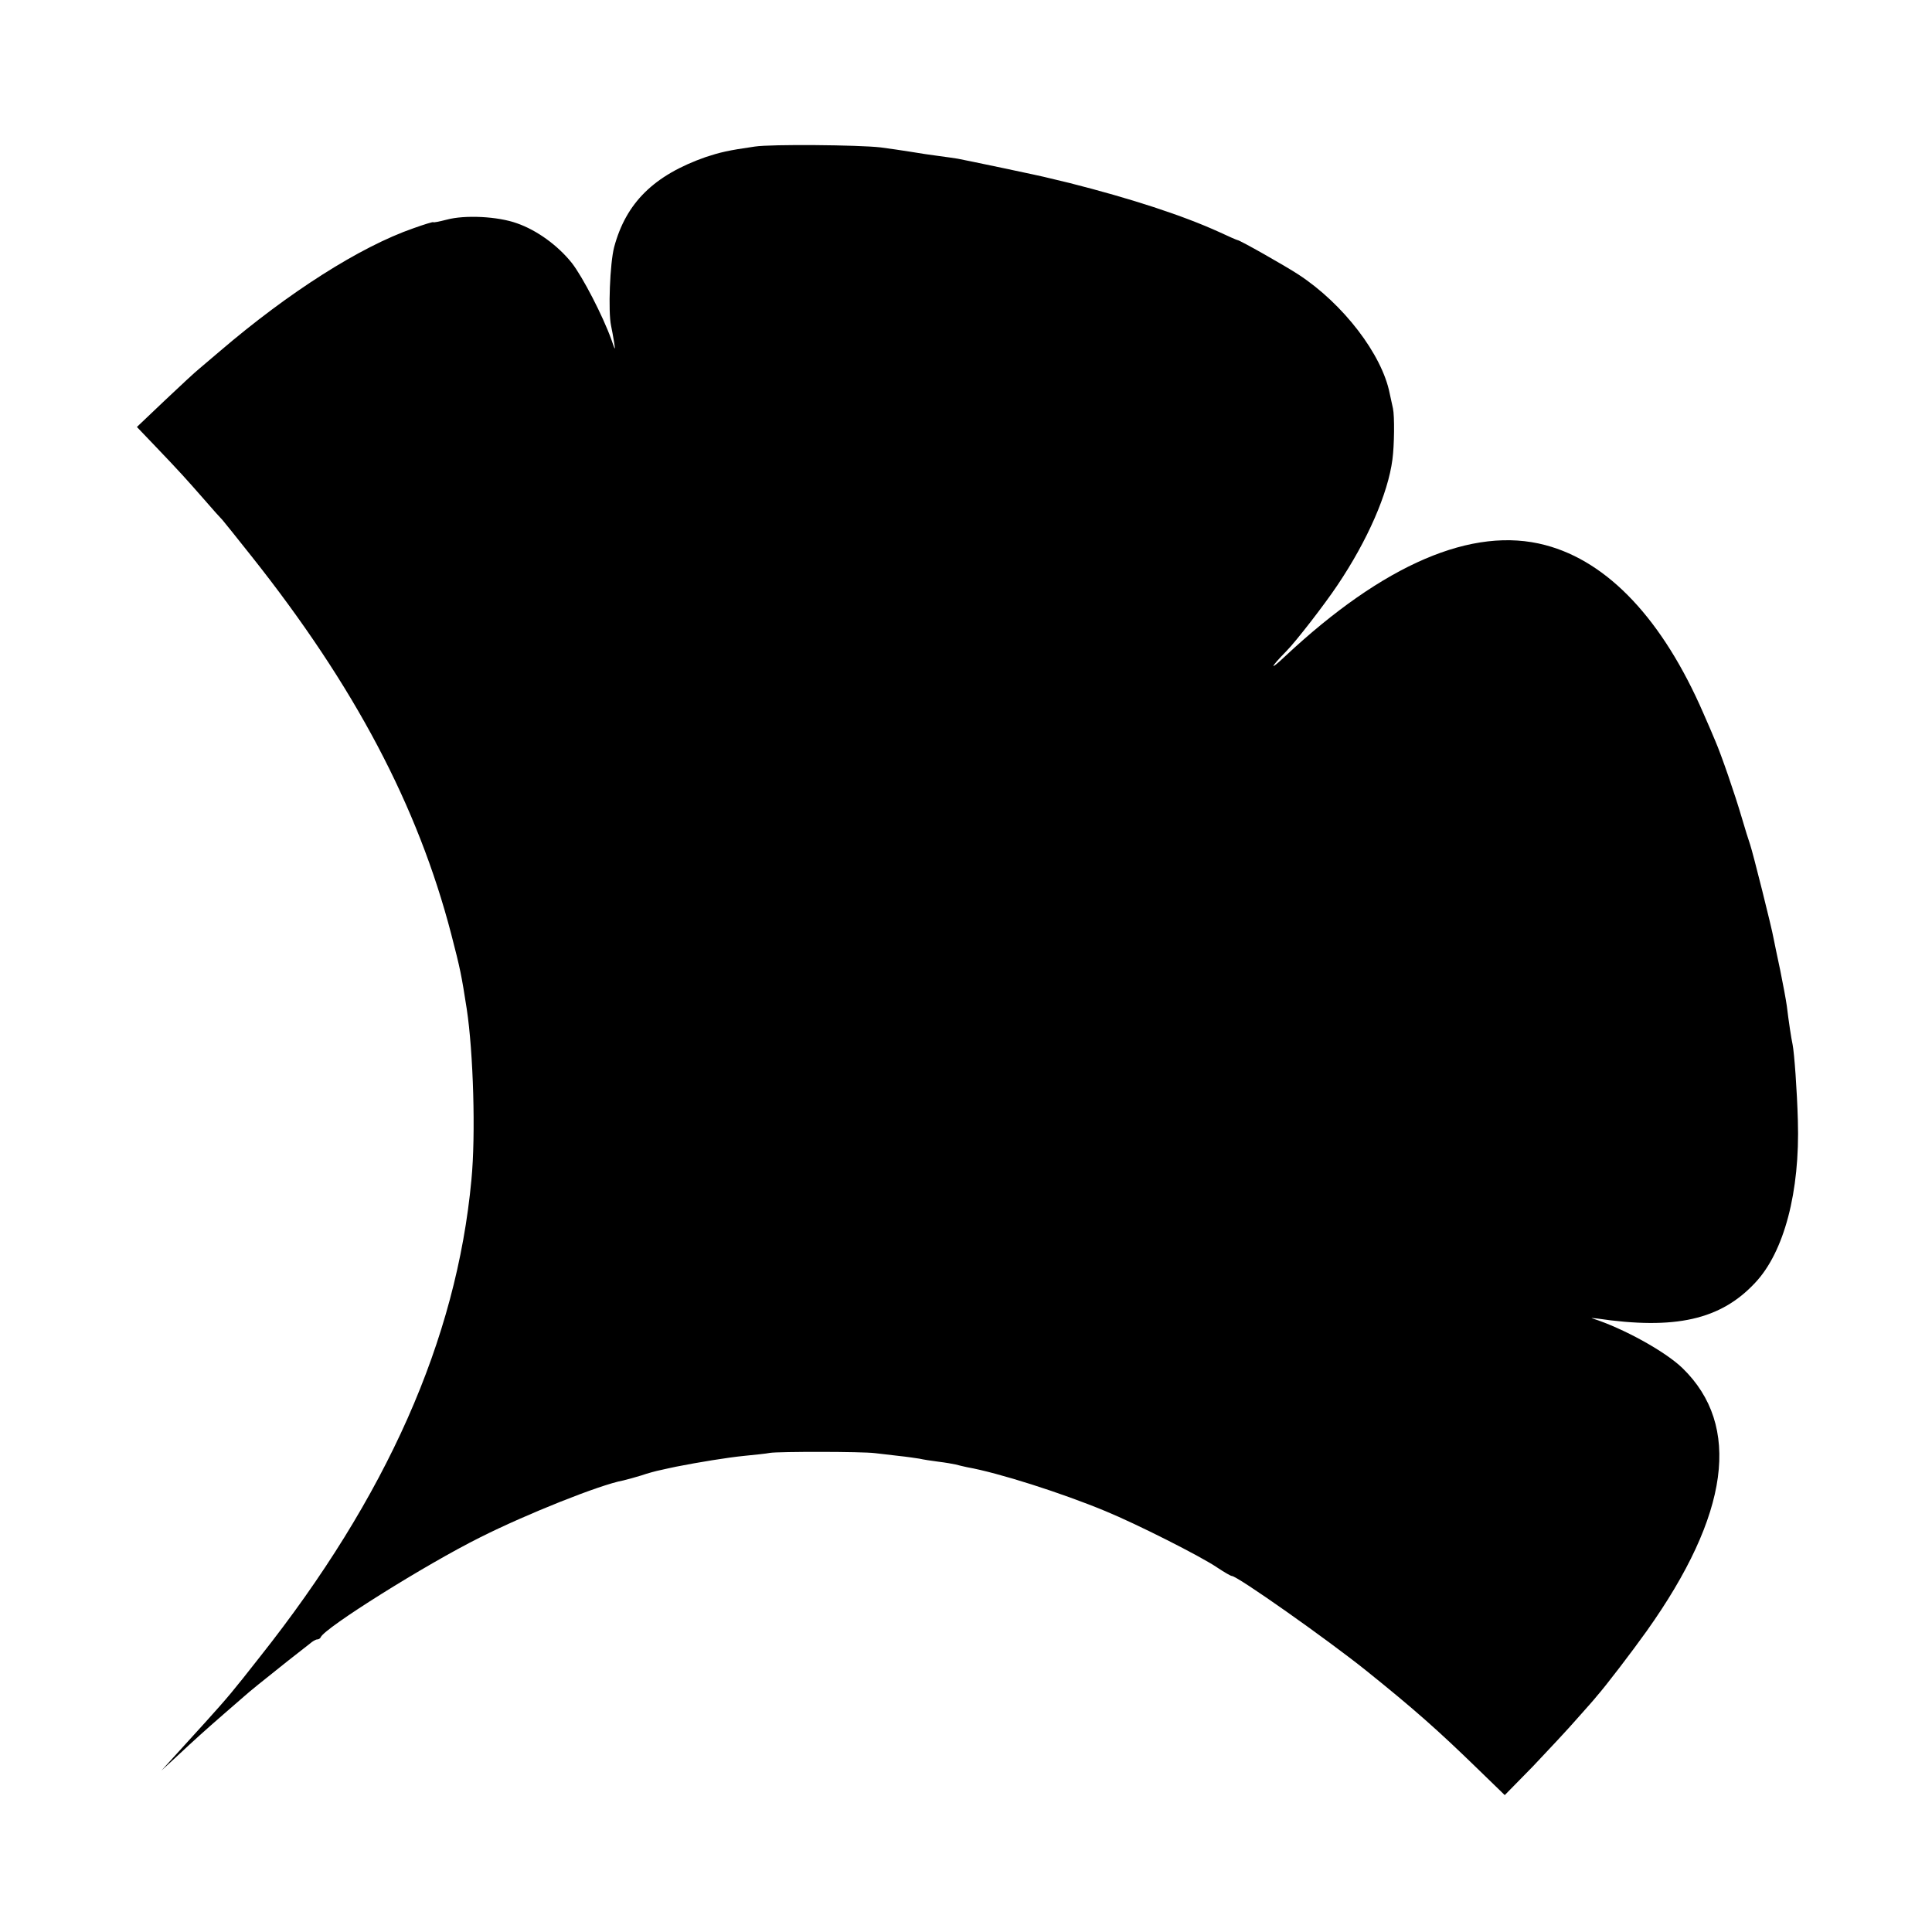
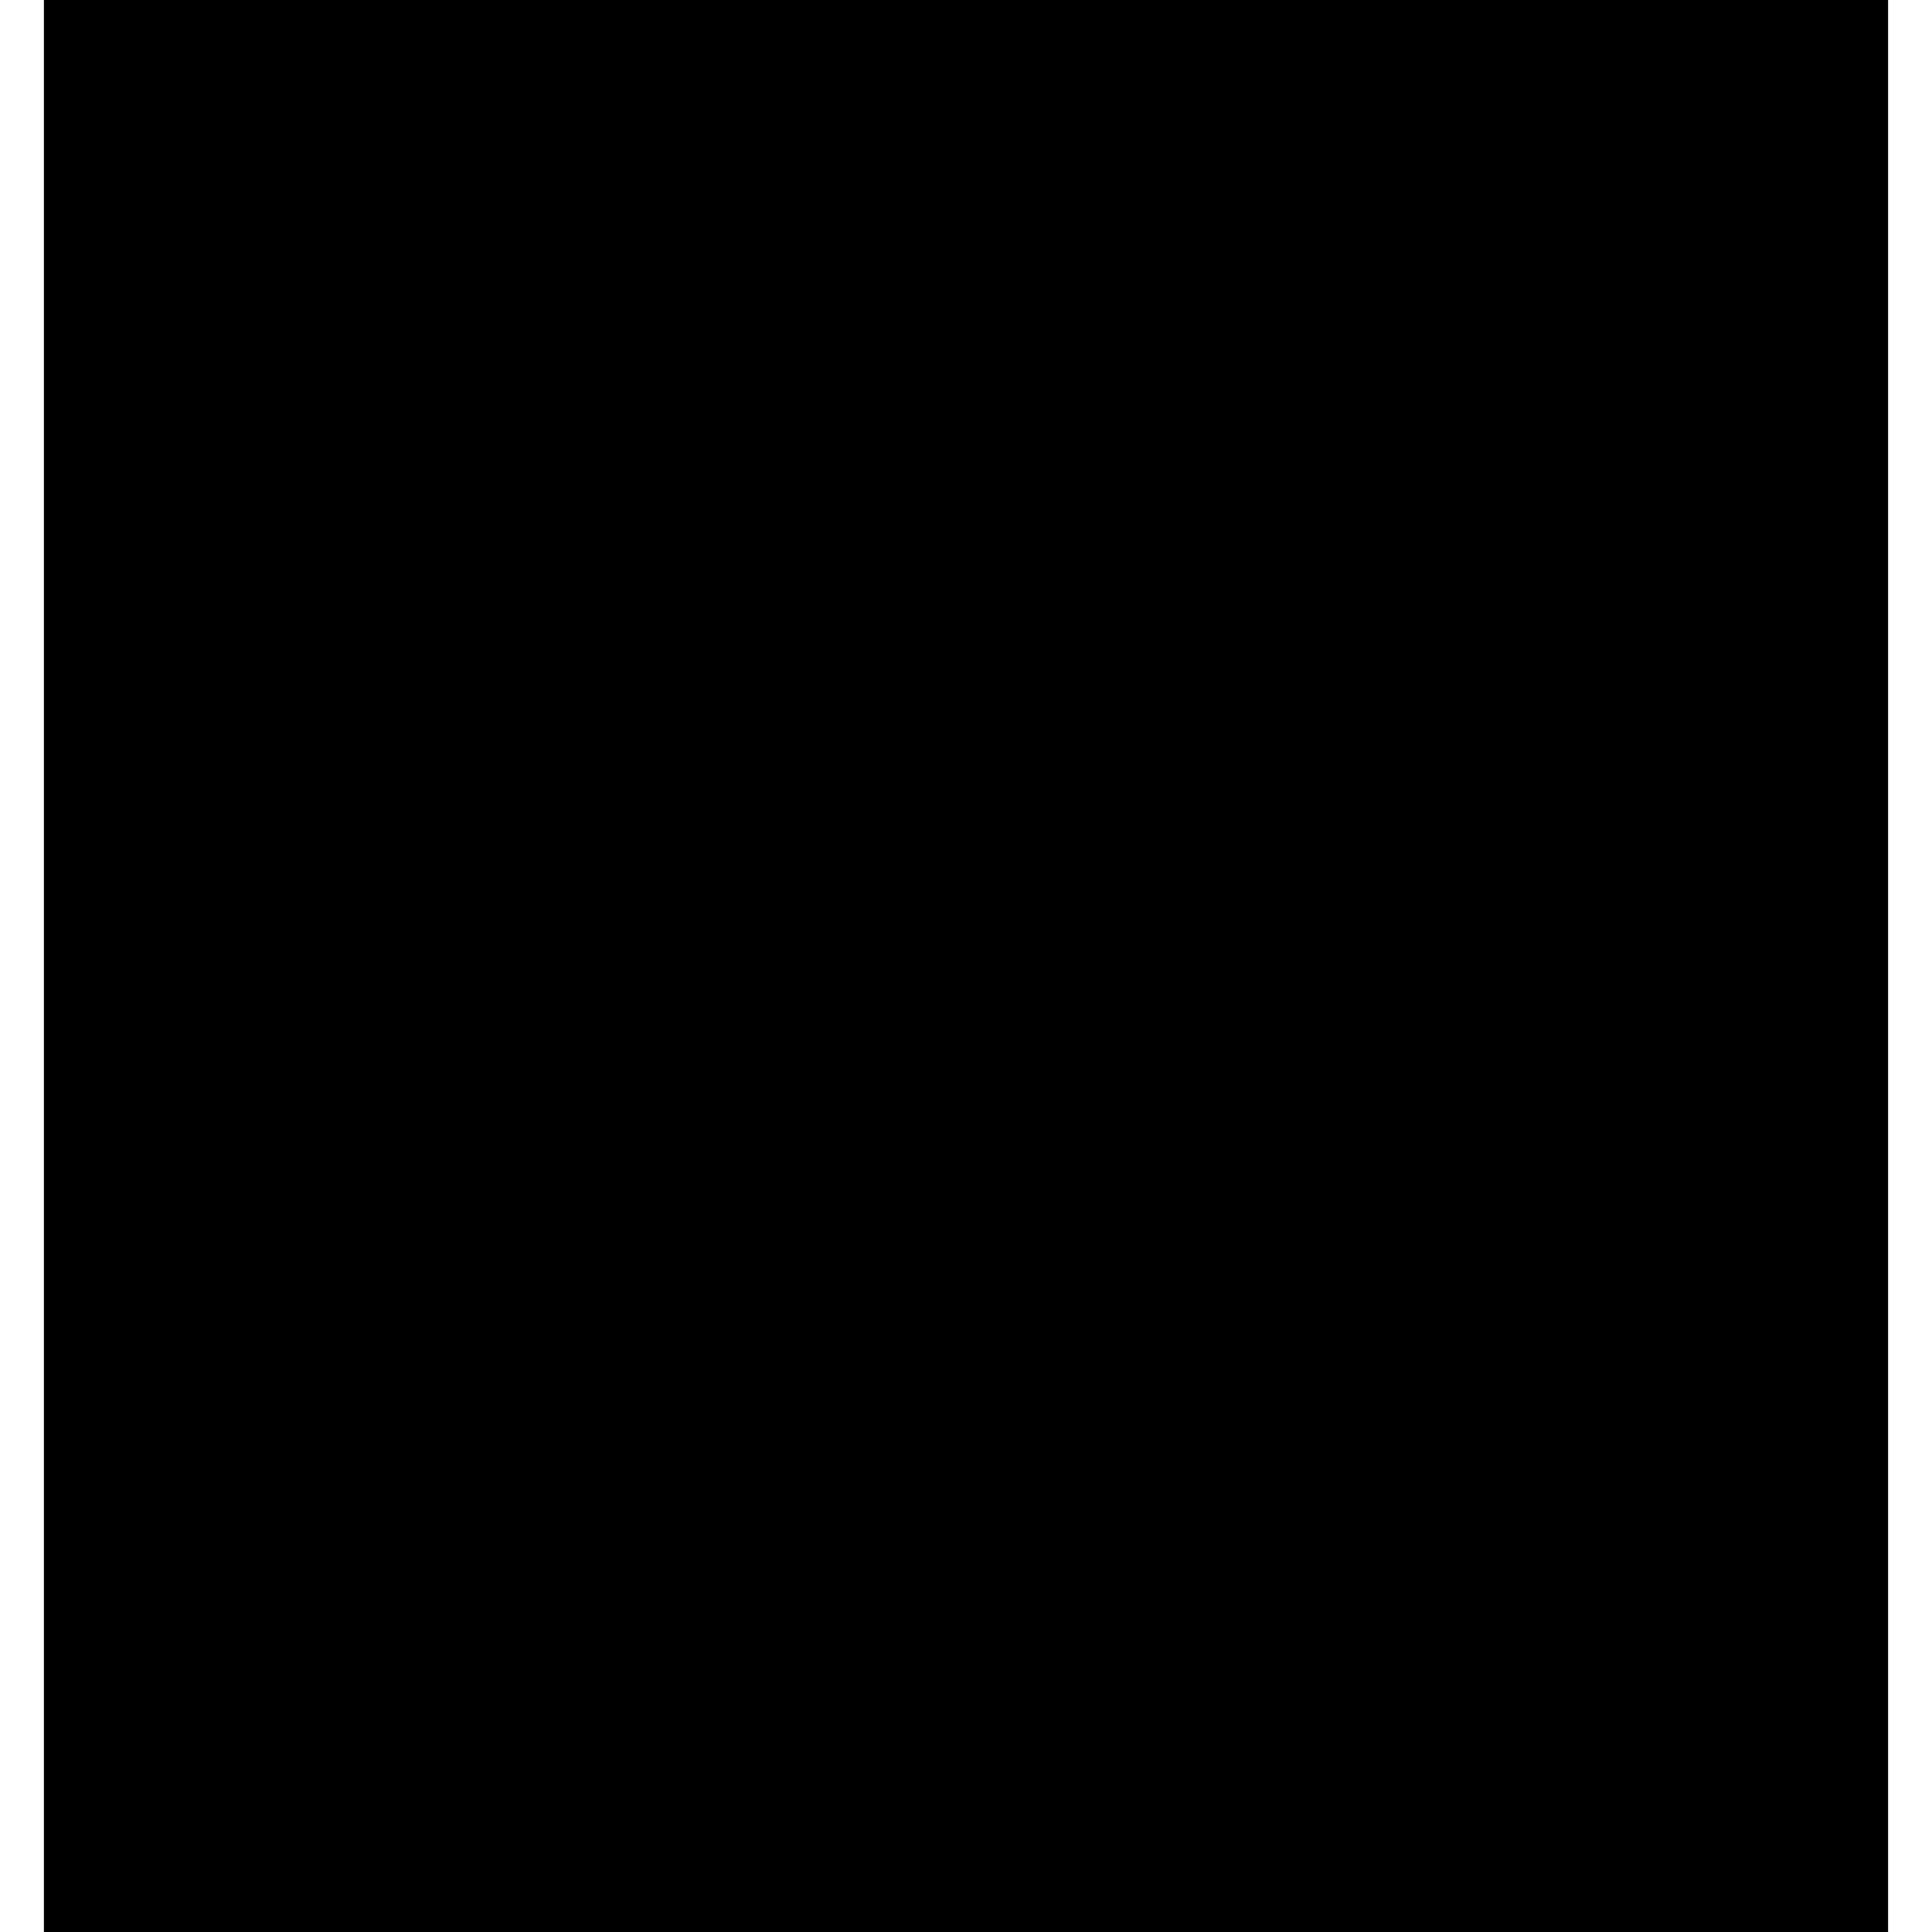
- <svg xmlns="http://www.w3.org/2000/svg" version="1.0" width="700pt" height="700pt" viewBox="0 0 700 700" preserveAspectRatio="xMidYMid meet">
-   <g transform="translate(0,700) scale(0.1,-0.1)" fill="#000000" stroke="none">
-     <path d="M2735 6469 c-98 -14 -126 -21 -178 -38 -188 -66 -289 -166 -332 -327 -15 -58 -22 -232 -11 -284 3 -14 8 -41 11 -60 5 -32 4 -31 -10 10 -31 86 -104 227 -143 277 -51 64 -127 119 -199 144 -69 25 -189 31 -255 13 -27 -7 -48 -11 -48 -9 0 2 -33 -8 -72 -22 -193 -67 -452 -232 -702 -446 -27 -23 -60 -51 -73 -62 -14 -11 -70 -63 -126 -116 l-101 -96 66 -69 c90 -94 114 -121 178 -194 30 -35 60 -68 66 -74 5 -6 53 -65 105 -131 374 -471 603 -905 724 -1370 33 -127 37 -148 56 -270 24 -157 33 -457 17 -620 -54 -579 -307 -1149 -767 -1729 -98 -125 -114 -144 -196 -235 -54 -59 -60 -66 -120 -132 l-40 -44 50 46 c76 71 104 96 175 158 36 31 70 61 76 66 14 13 72 60 154 125 36 28 73 57 83 65 9 8 21 15 26 15 5 0 11 3 13 8 14 34 381 264 578 362 167 84 435 191 518 206 13 3 42 11 65 18 23 8 56 17 72 20 17 4 41 9 55 12 81 16 185 33 245 39 39 4 81 8 95 11 32 5 334 5 380 -1 19 -2 58 -7 86 -10 29 -3 62 -8 75 -10 13 -3 44 -8 69 -11 25 -3 53 -8 62 -10 10 -3 29 -7 42 -10 113 -20 342 -93 501 -159 112 -46 346 -164 406 -205 24 -16 48 -30 52 -30 20 0 346 -230 487 -343 173 -139 259 -215 403 -355 l99 -96 102 104 c55 58 128 136 161 174 33 37 65 73 70 80 32 36 129 163 181 236 301 423 344 745 130 953 -63 61 -216 145 -326 180 -8 2 -1 2 15 0 284 -42 449 -5 574 129 105 111 163 330 155 588 -3 110 -13 245 -19 275 -5 23 -14 82 -21 140 -3 22 -14 81 -24 130 -11 50 -21 101 -24 115 -6 36 -75 311 -85 340 -5 14 -19 59 -31 100 -24 82 -74 227 -95 275 -7 17 -26 62 -43 100 -147 339 -345 550 -573 610 -263 70 -586 -69 -944 -404 -57 -54 -54 -41 5 19 35 35 140 171 186 240 109 162 183 332 199 455 7 51 8 158 2 185 -2 8 -7 33 -12 55 -28 141 -168 324 -330 430 -47 31 -213 125 -221 125 -2 0 -32 13 -66 29 -134 61 -322 122 -543 178 -33 8 -67 16 -75 18 -25 7 -303 65 -330 70 -14 2 -45 7 -70 10 -25 3 -70 10 -100 15 -30 5 -80 12 -110 16 -79 9 -396 12 -455 3z" />
+ <svg xmlns="http://www.w3.org/2000/svg" version="1.0" width="880pt" height="880pt" viewBox="0 0 880 880" preserveAspectRatio="xMidYMid meet">
+   <g transform="translate(0,880) scale(0.1,-0.1)" fill="#000000" stroke="none">
+     <path d="M200 4400 l0 -4400 4200 0 4200 0 0 4400 0 4400 -4200 0 -4200 0 0 -4400z" />
  </g>
</svg>
